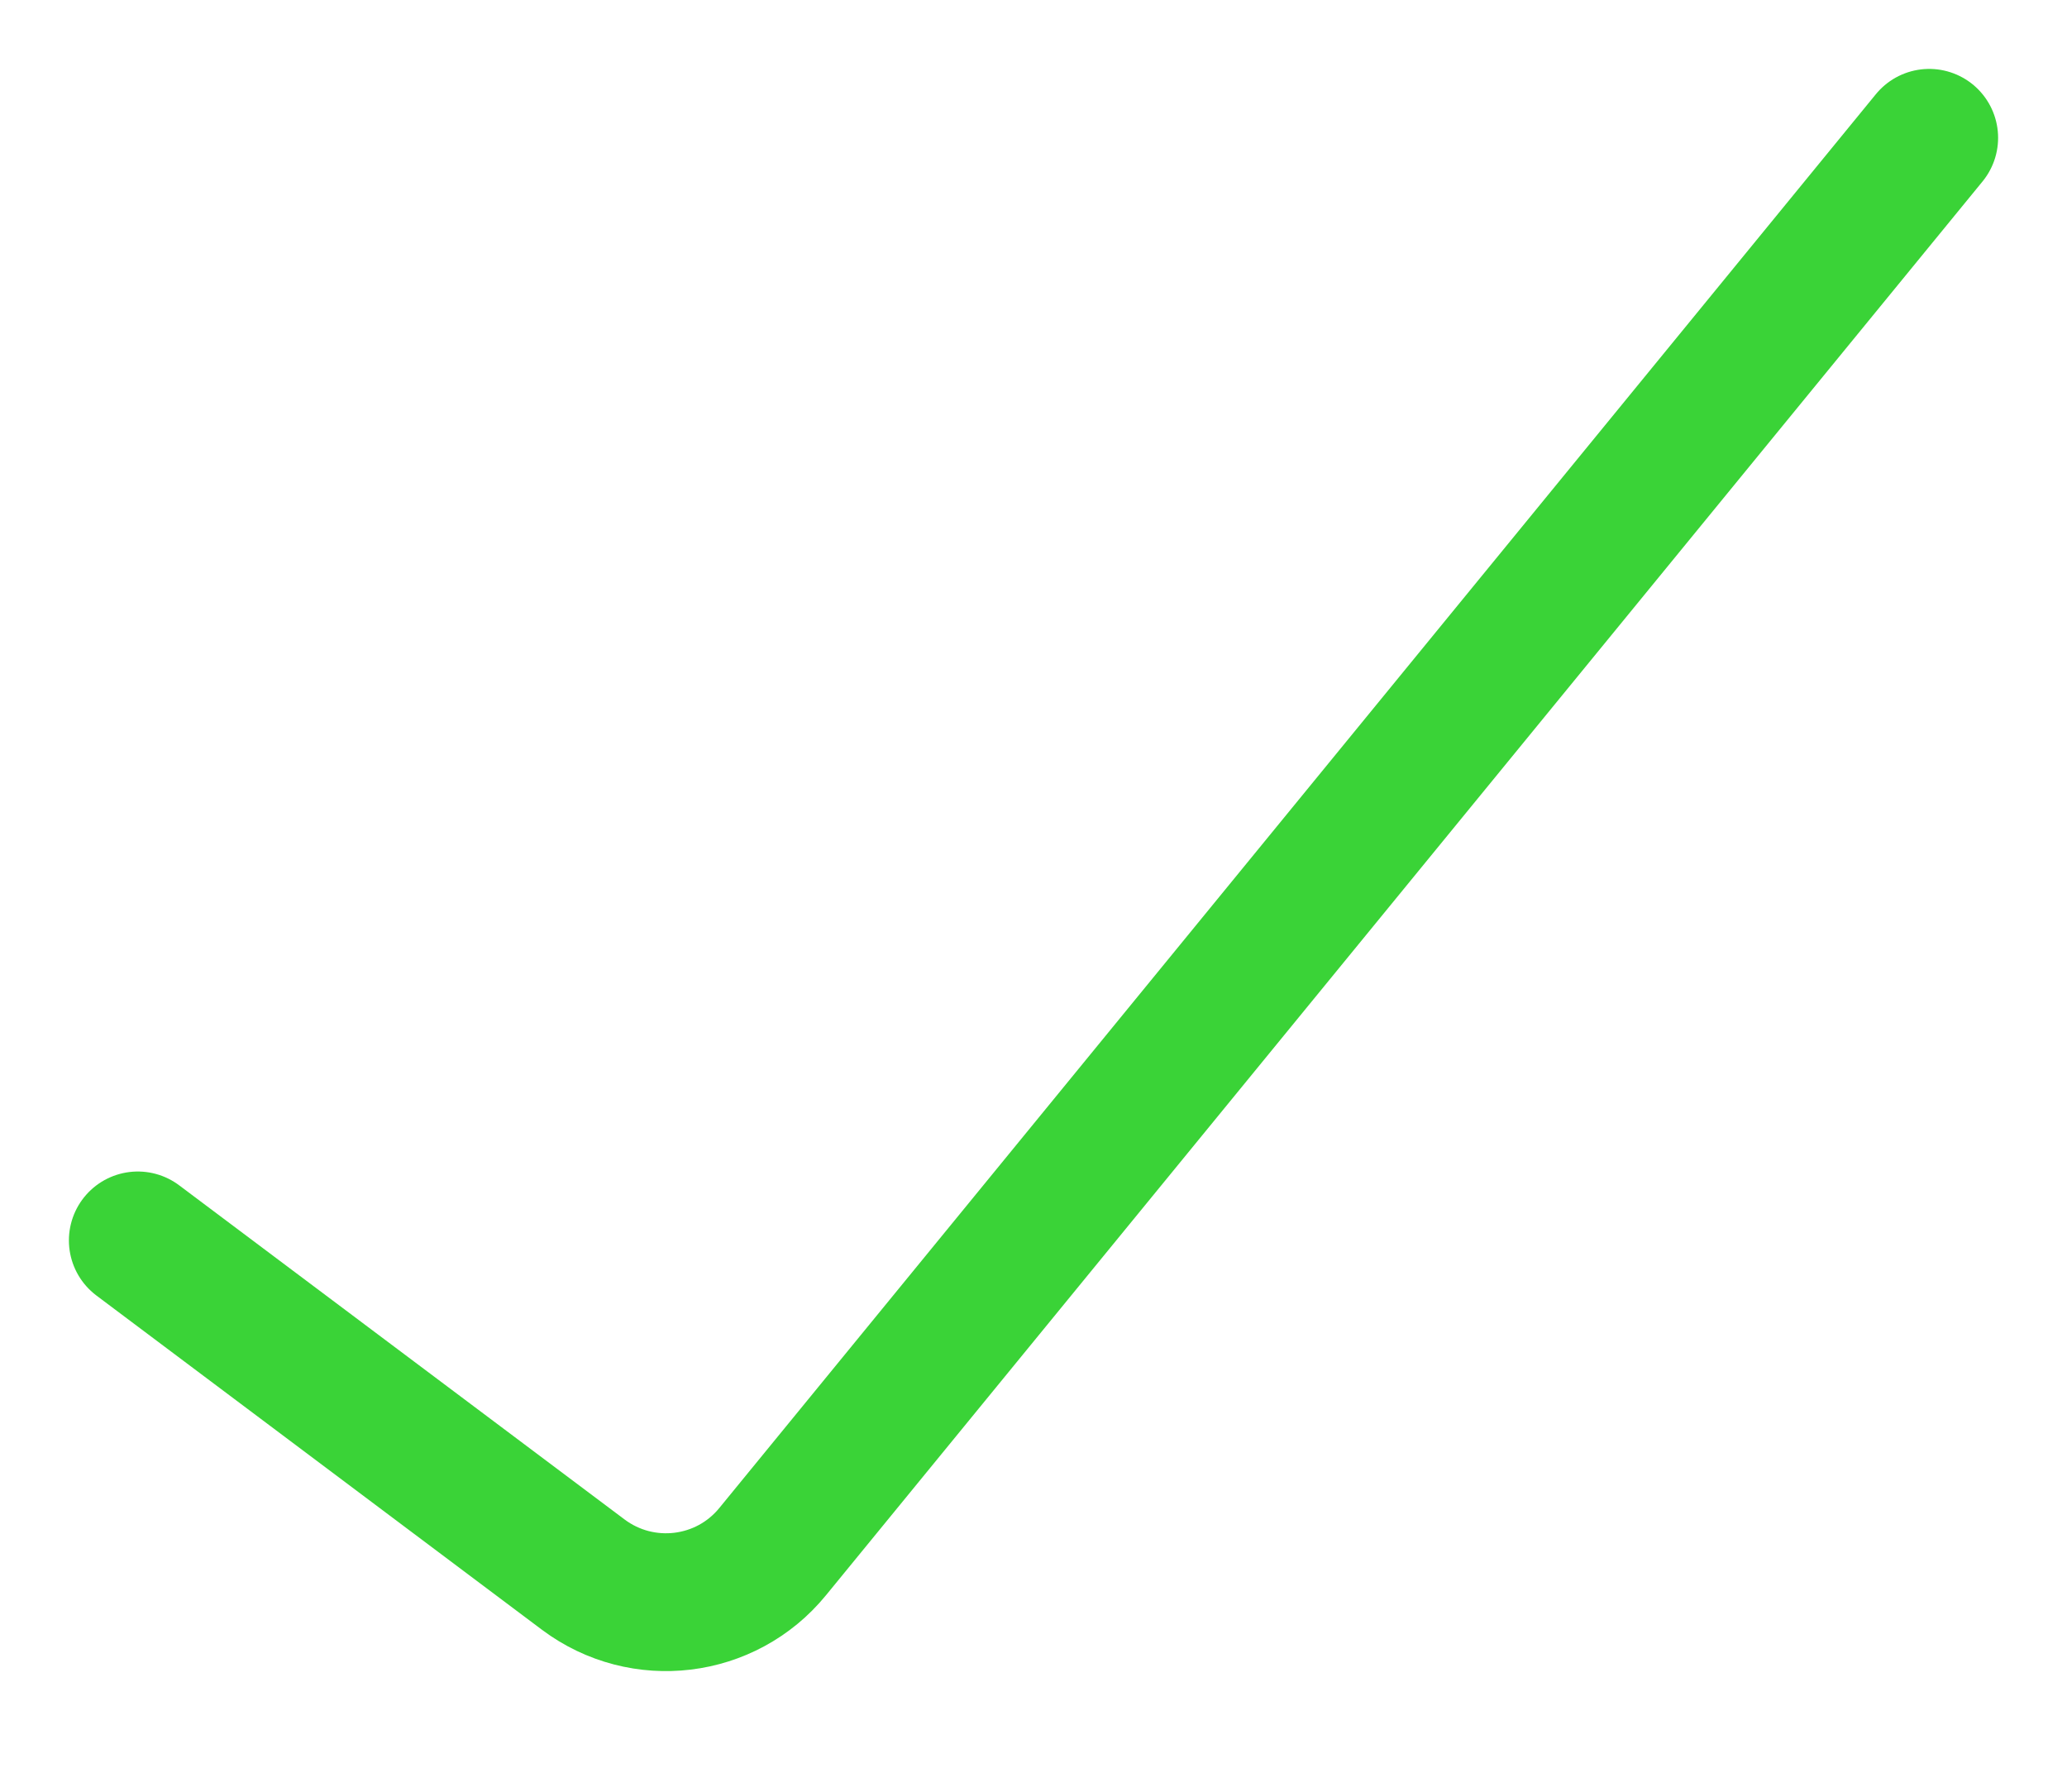
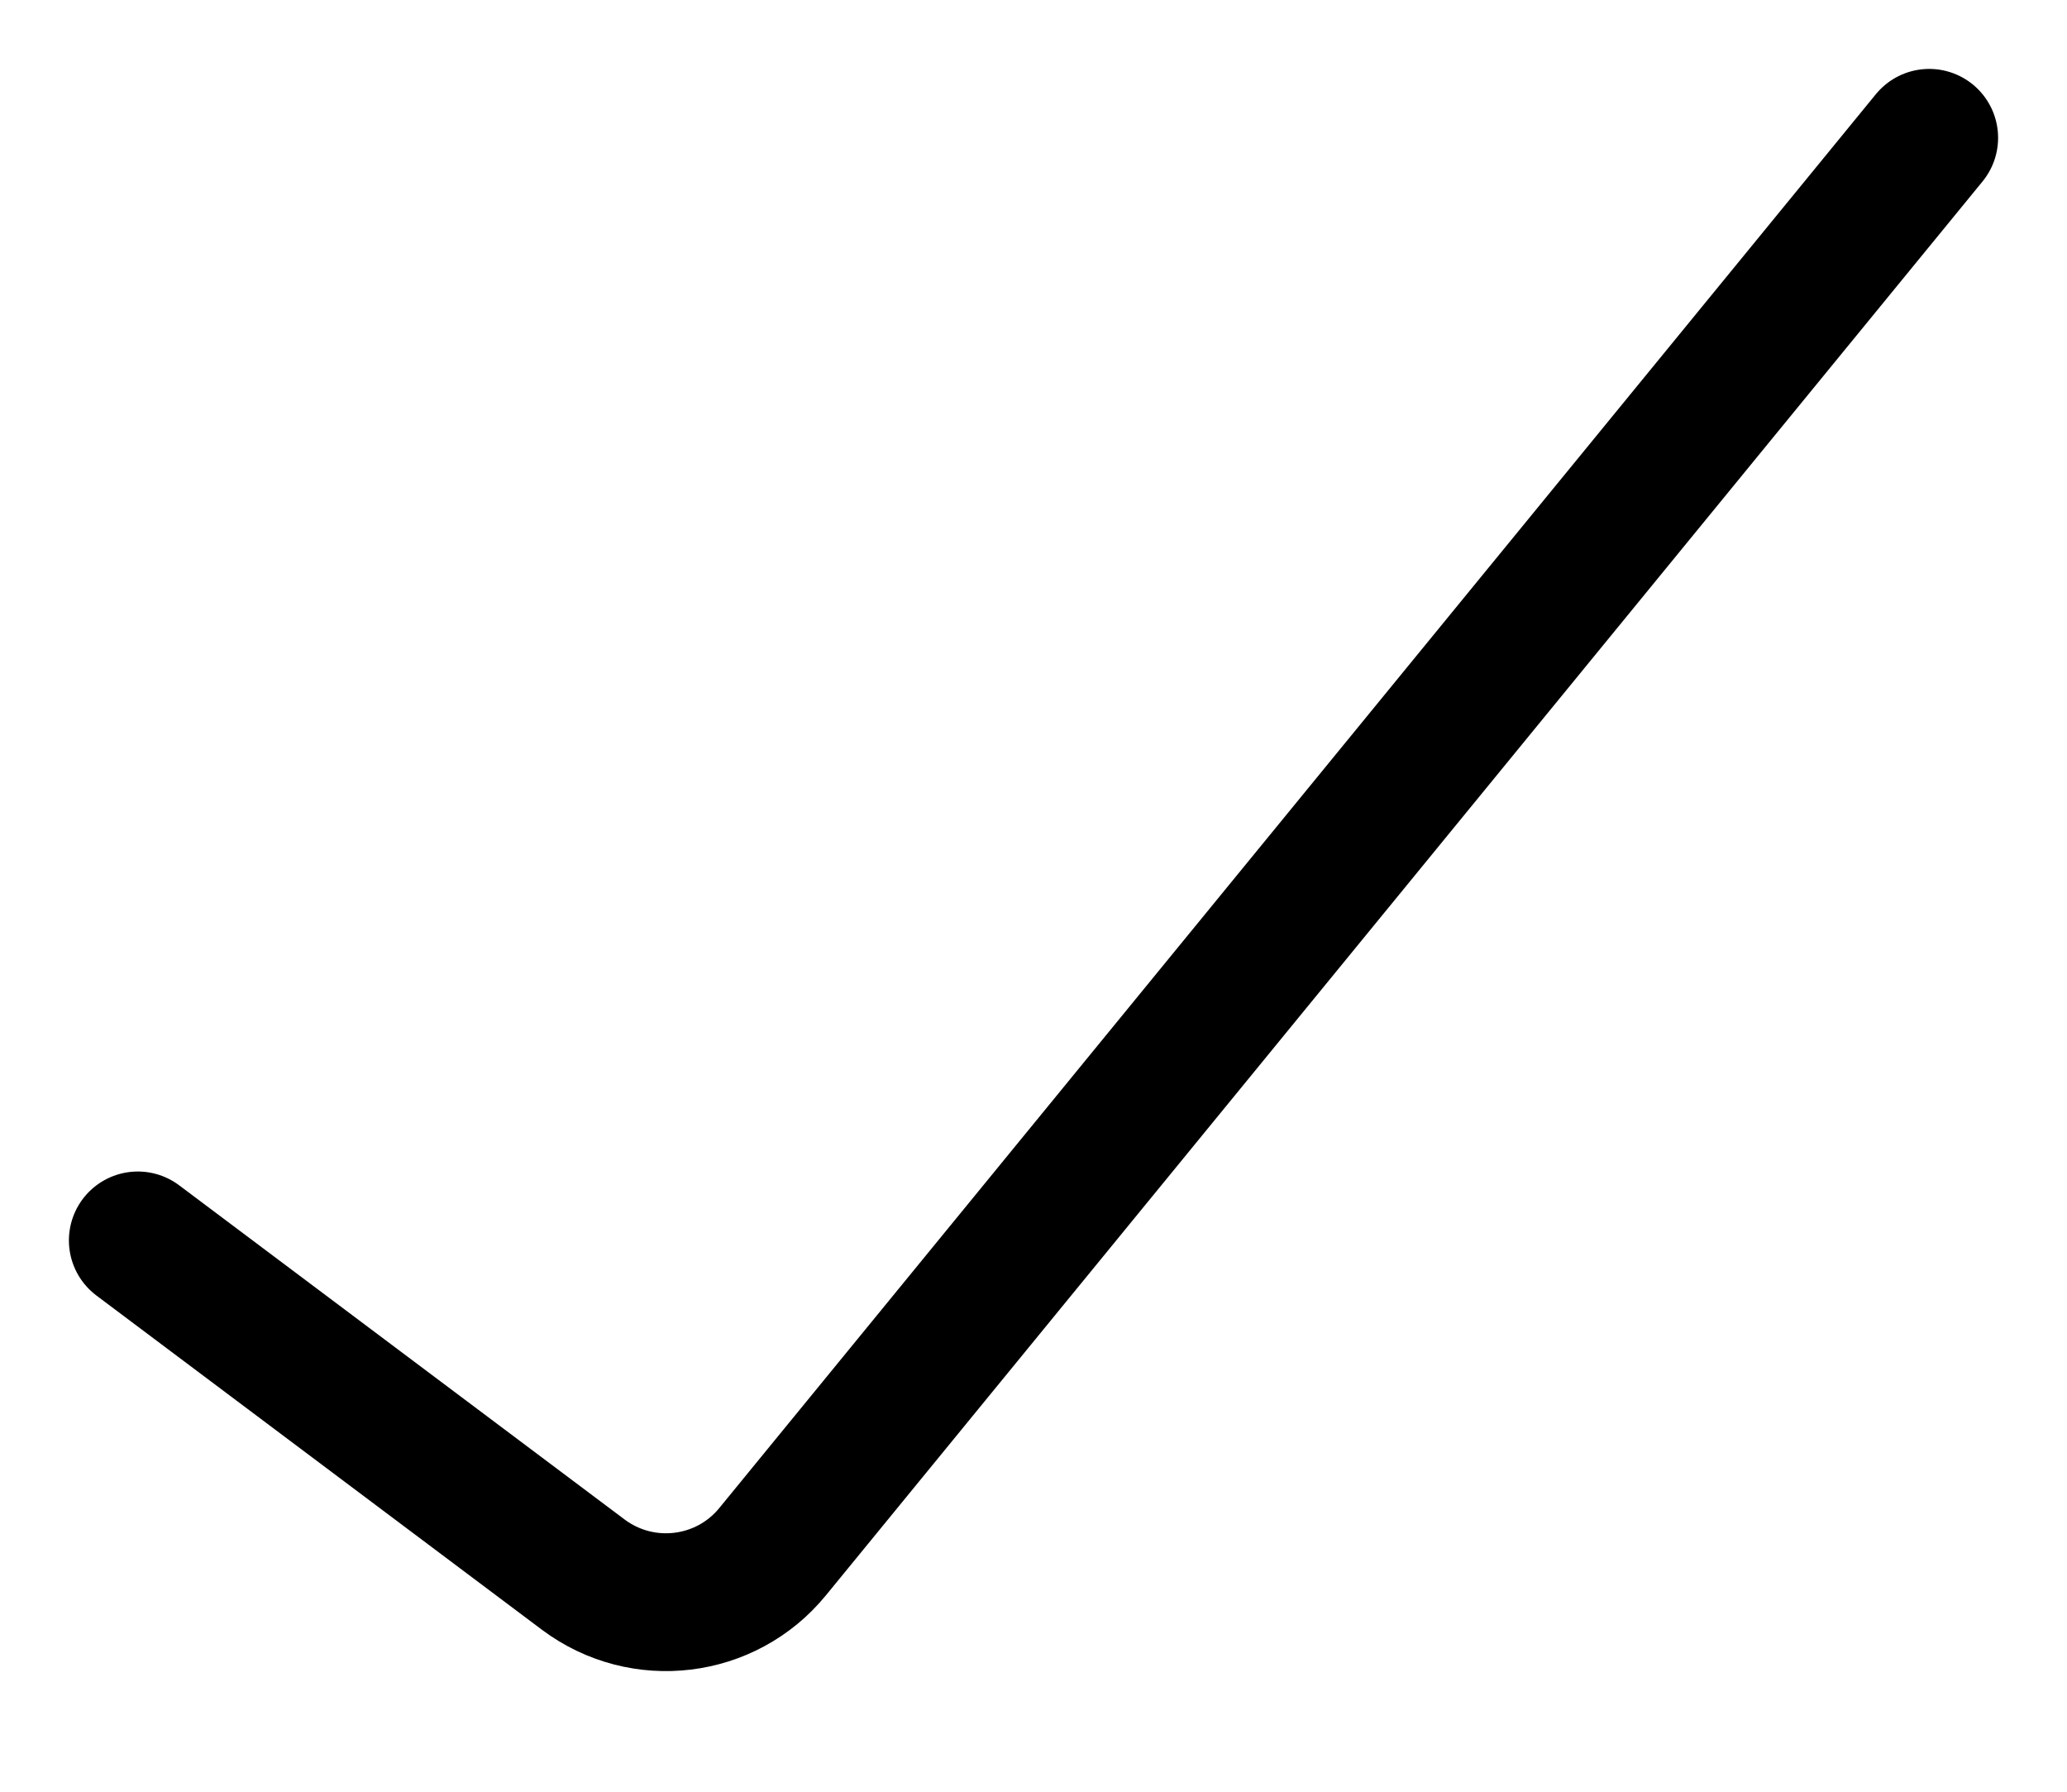
<svg xmlns="http://www.w3.org/2000/svg" width="15" height="13" viewBox="0 0 15 13" fill="none">
-   <path d="M1 9L4.233 11.425C4.662 11.746 5.268 11.673 5.607 11.258L14 1" stroke="#3AD337" stroke-linecap="round" />
+   <path d="M1 9L4.233 11.425C4.662 11.746 5.268 11.673 5.607 11.258L14 1" stroke="currentColor" stroke-linecap="round" />
</svg>
